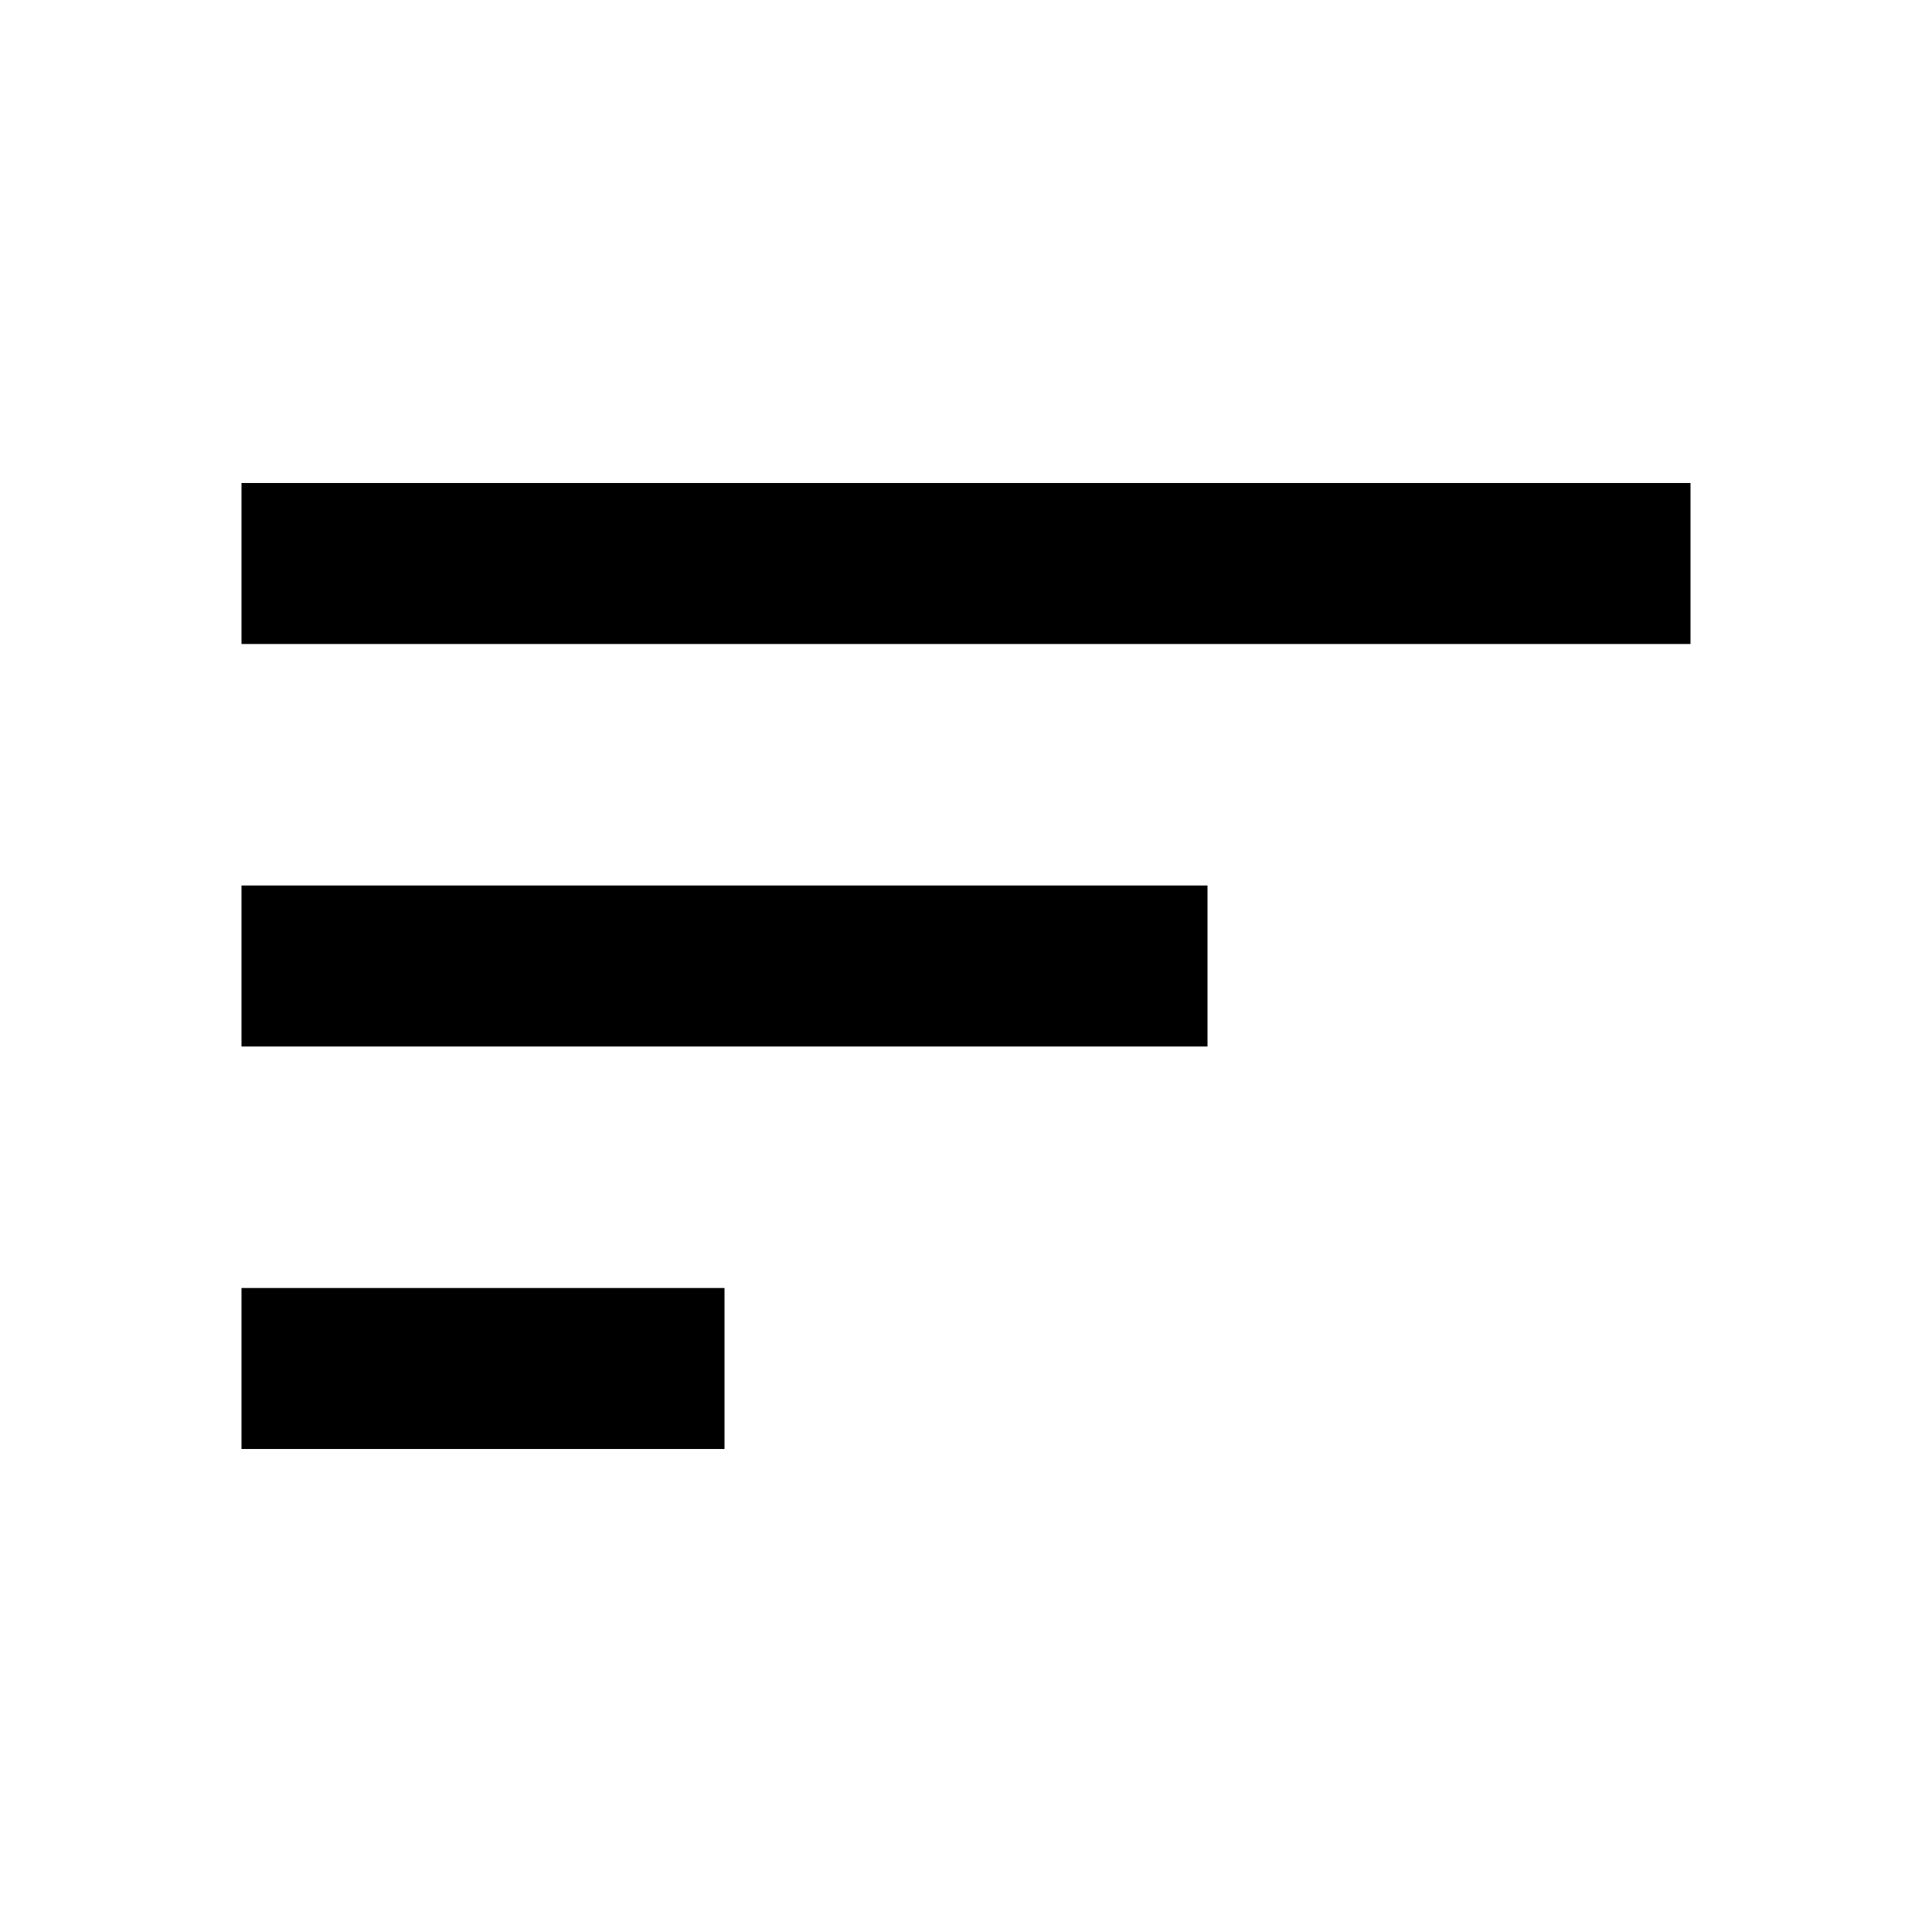
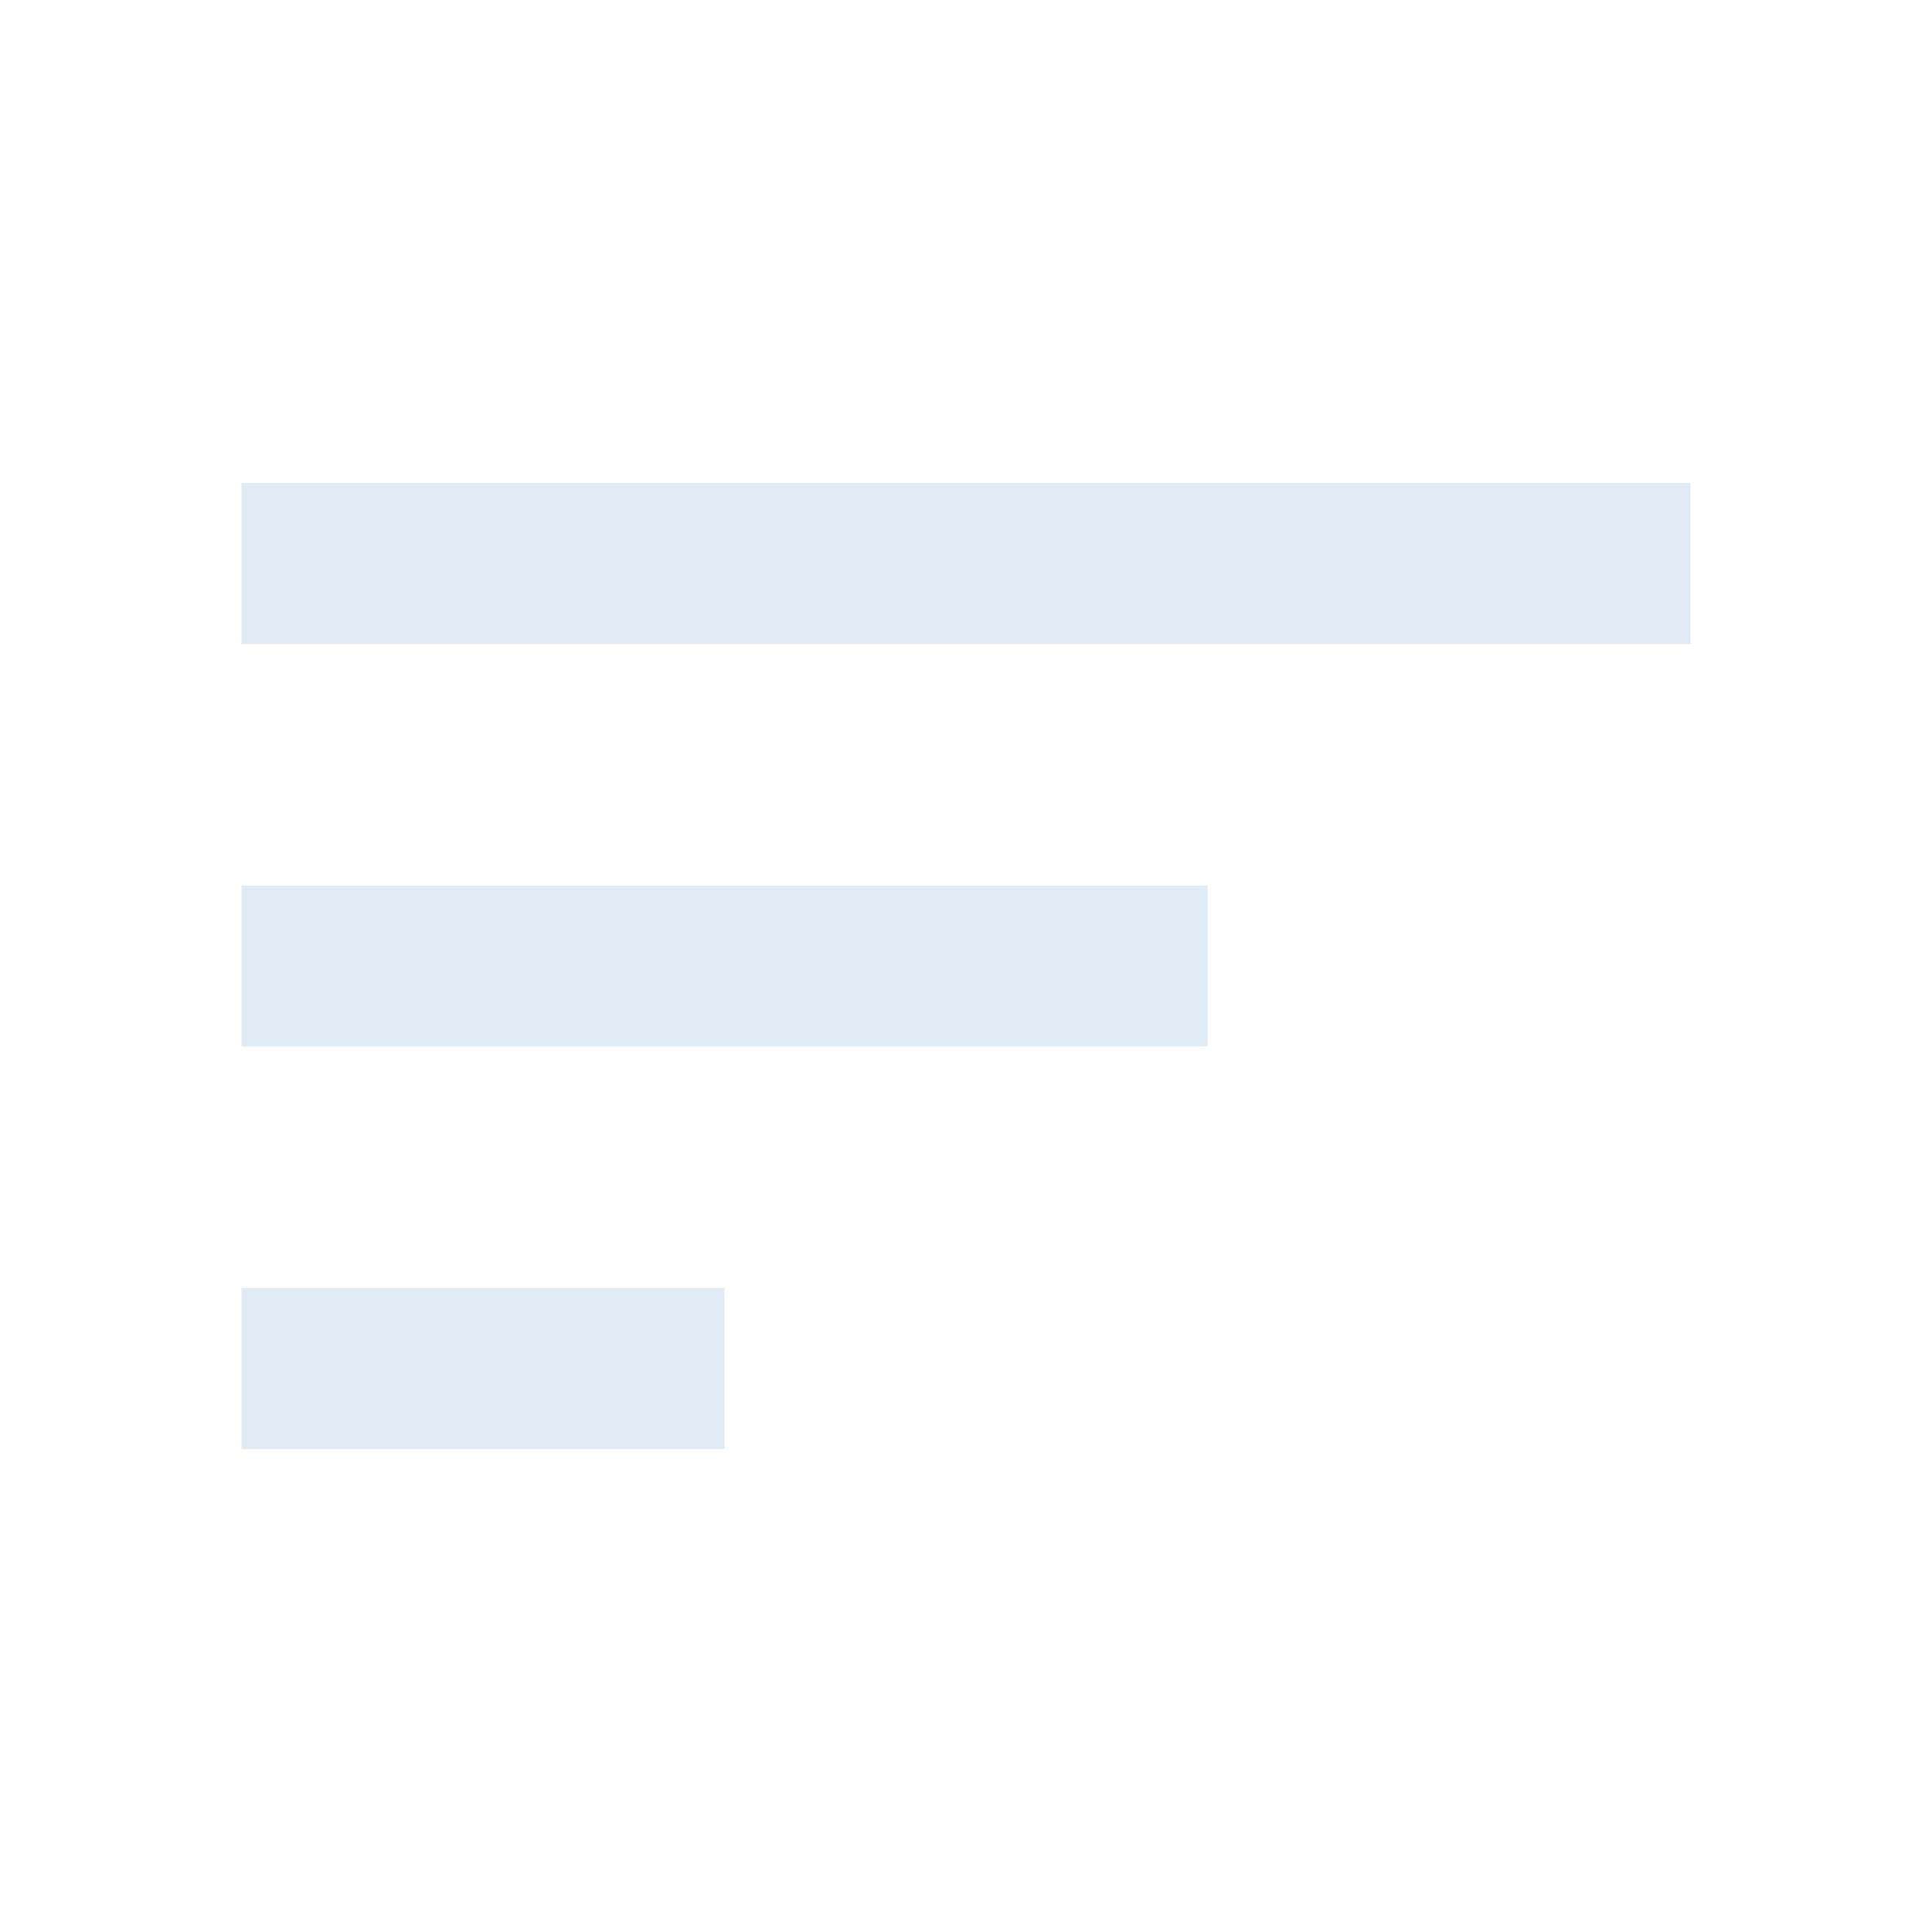
- <svg xmlns="http://www.w3.org/2000/svg" height="24px" viewBox="0 0 24 24" width="24px" fill="#000000">
+ <svg xmlns="http://www.w3.org/2000/svg" height="24px" viewBox="0 0 24 24" width="24px" fill="#e1ebf6">
  <path d="M0 0h24v24H0V0z" fill="none" />
  <path d="M3 18h6v-2H3v2zM3 6v2h18V6H3zm0 7h12v-2H3v2z" />
</svg>
